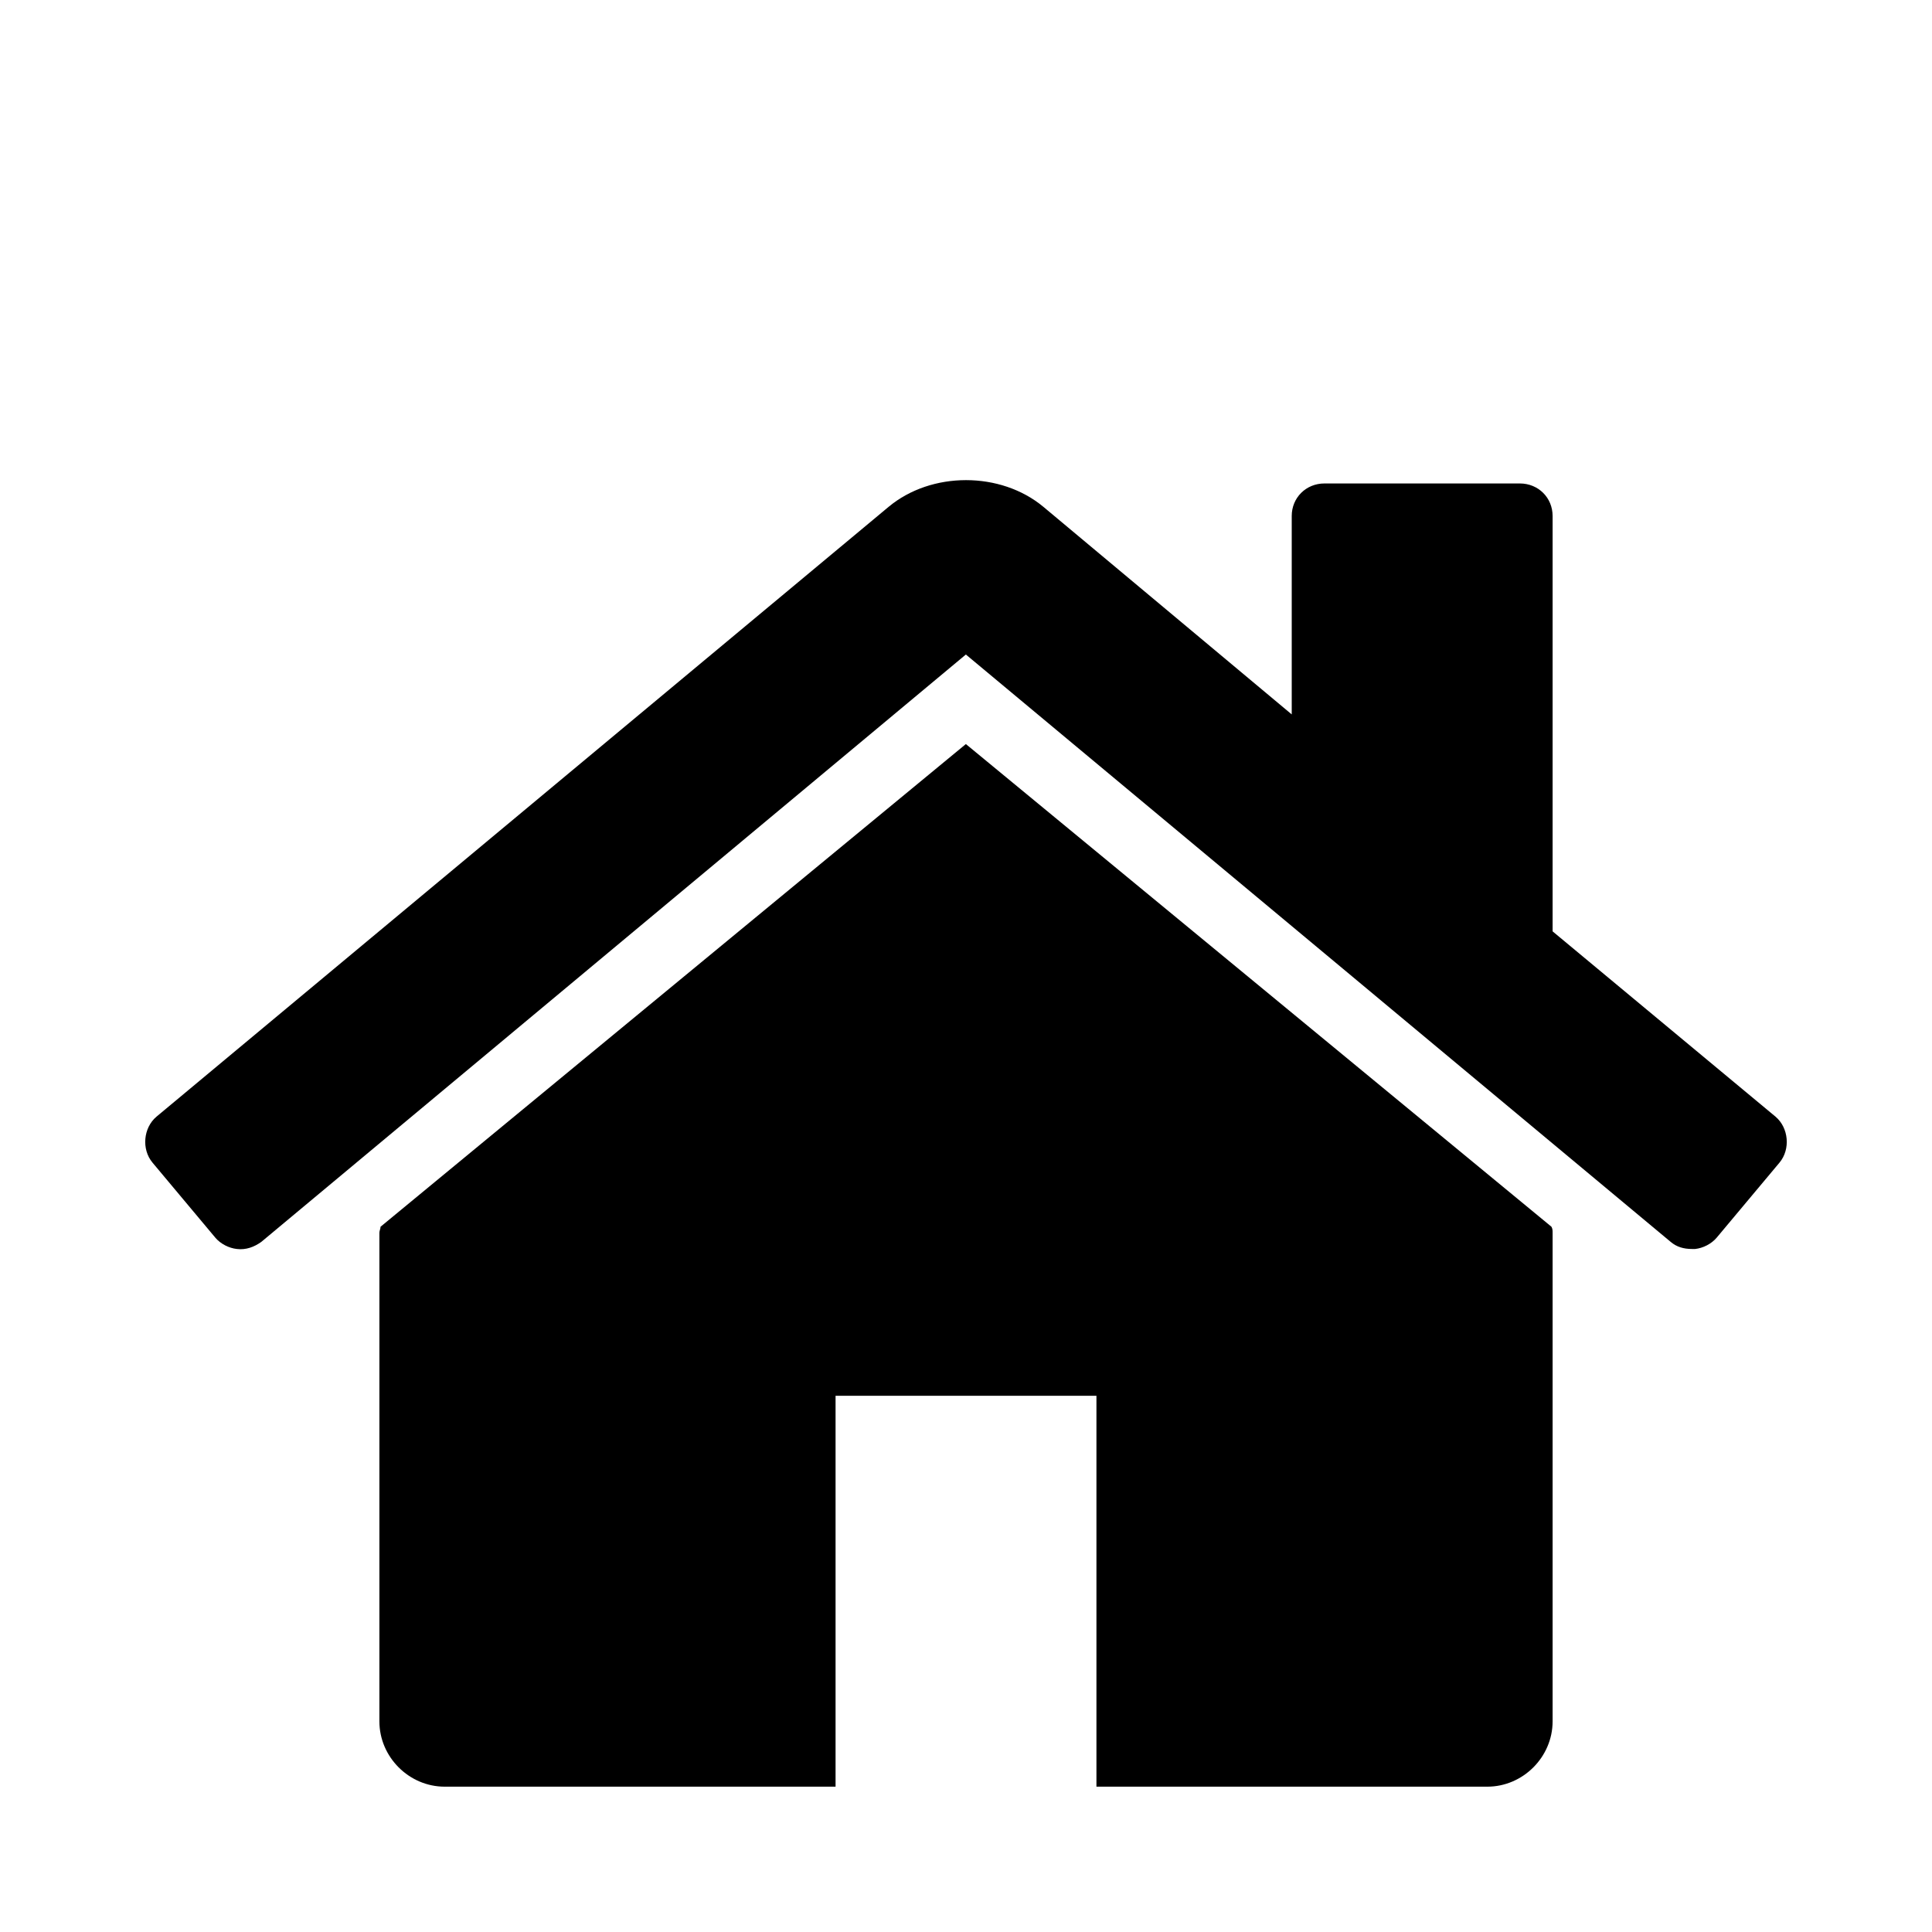
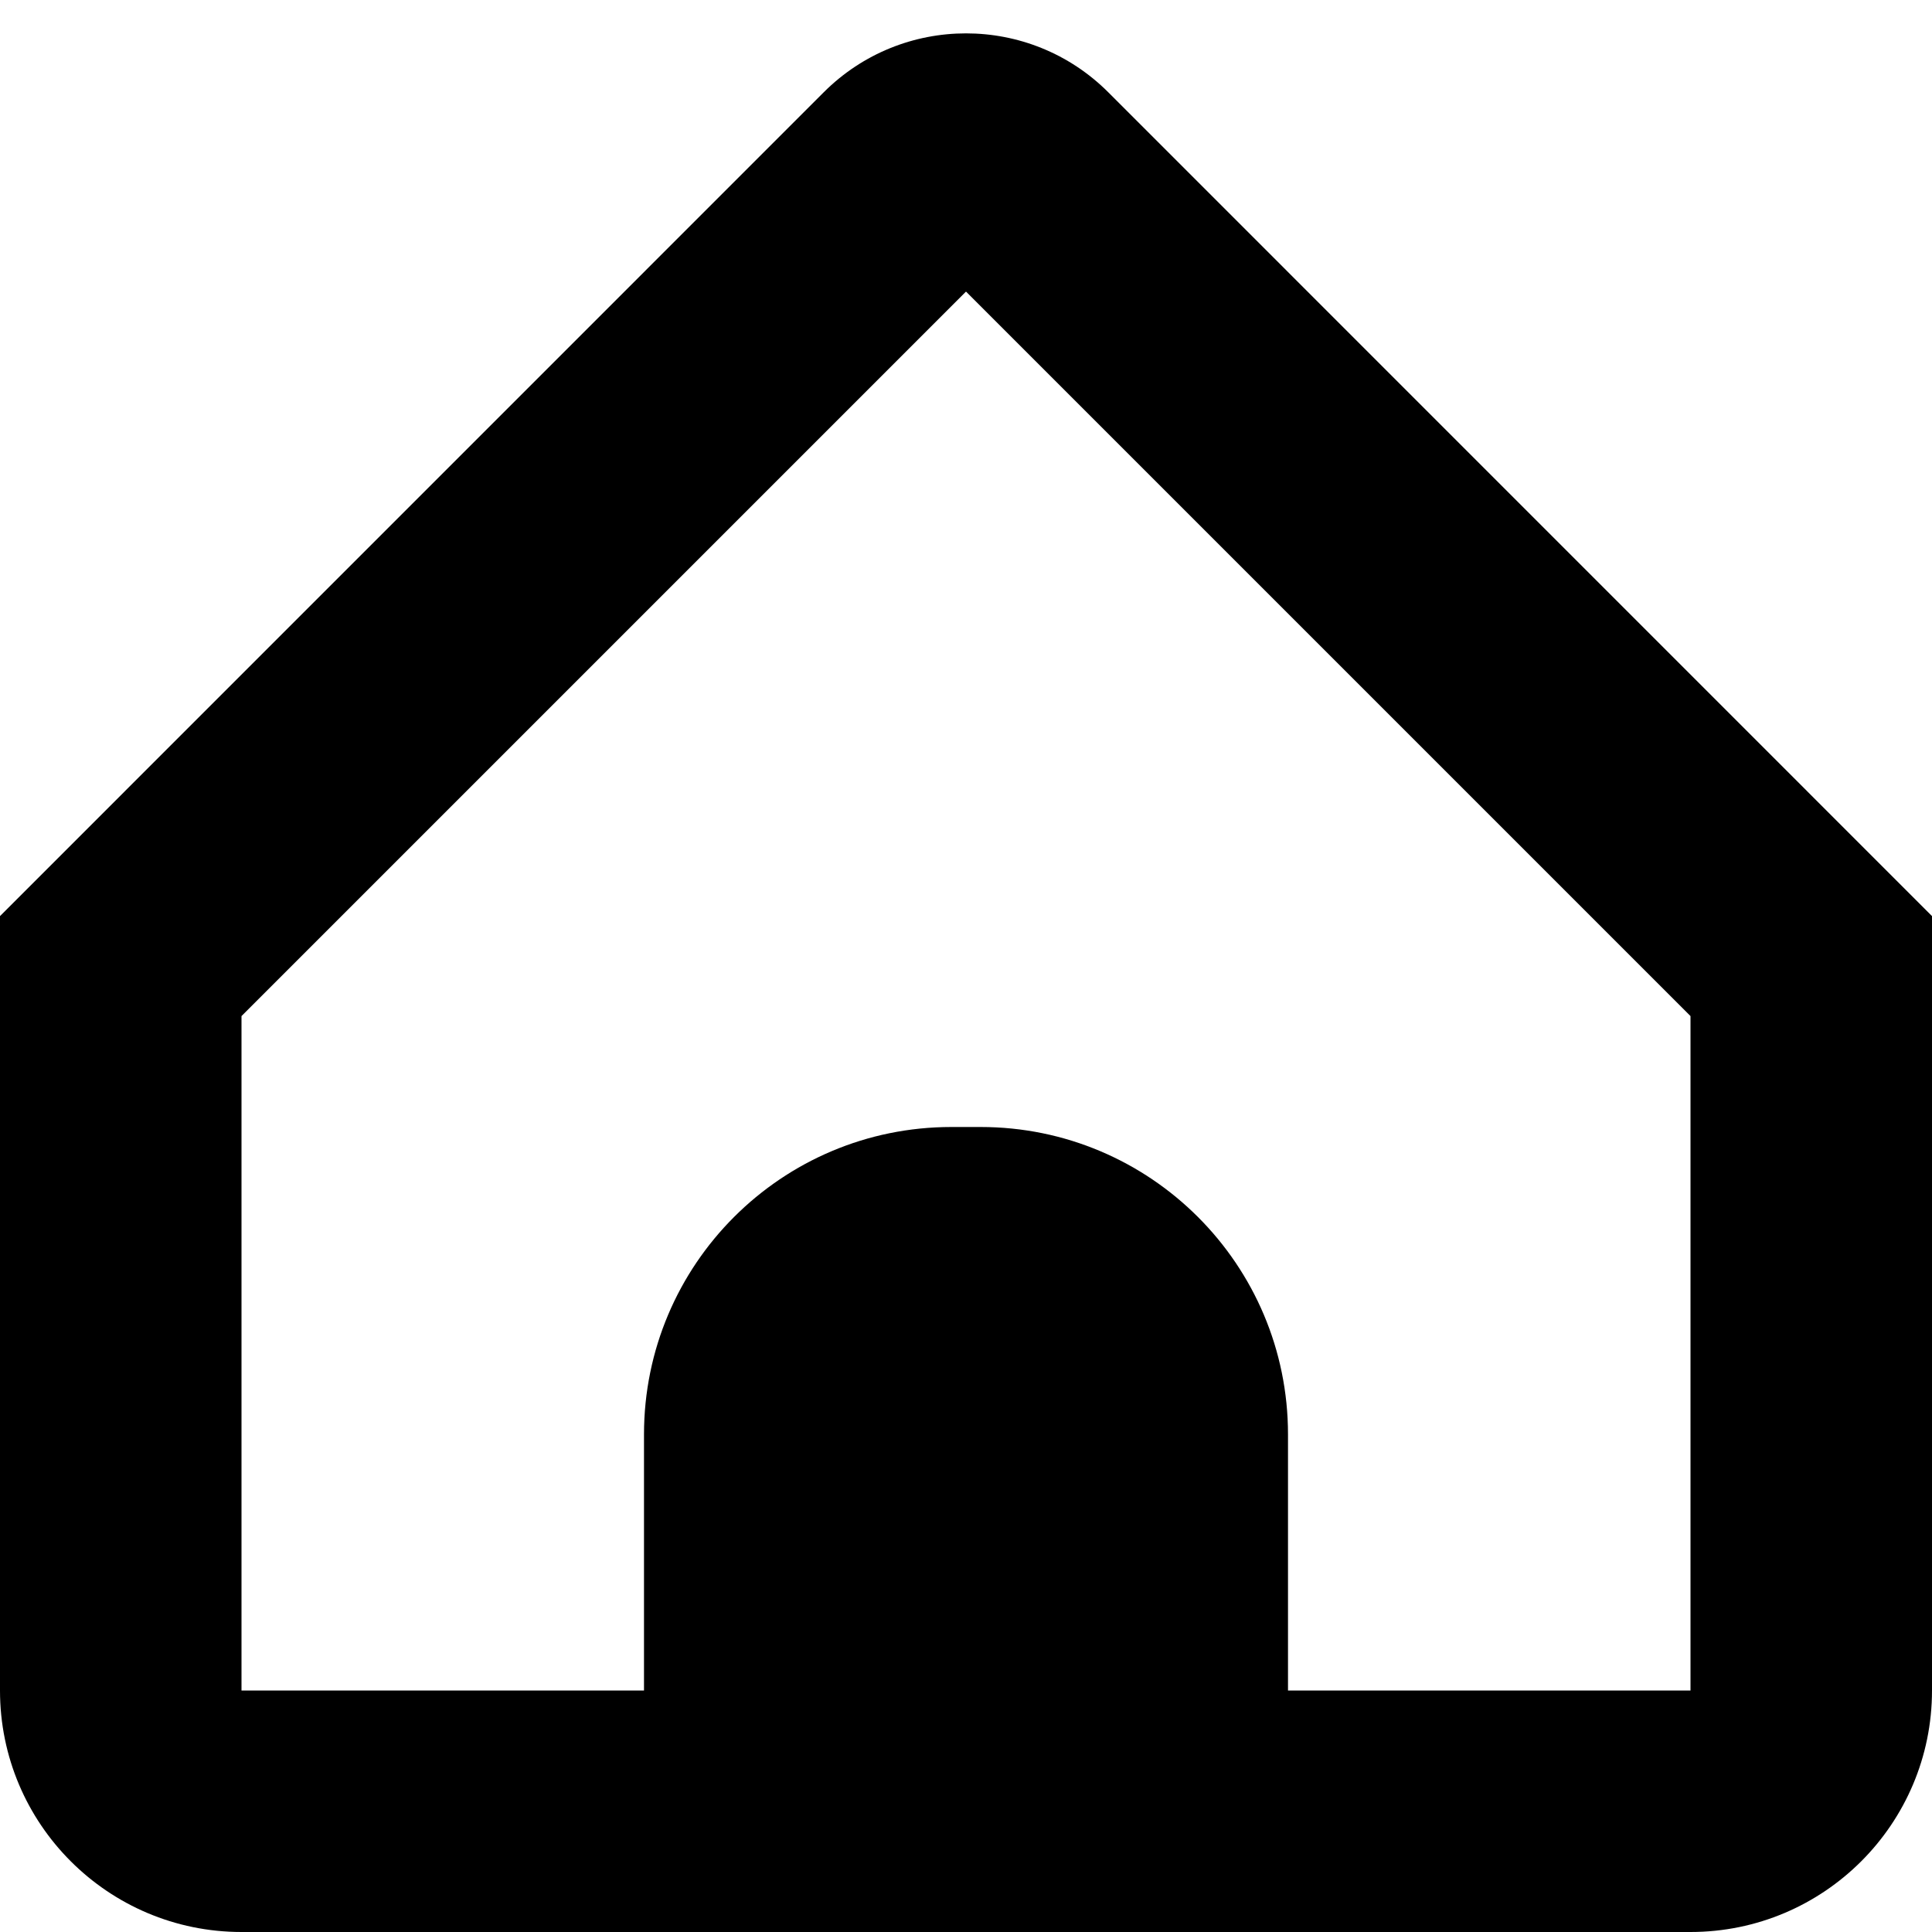
- <svg xmlns="http://www.w3.org/2000/svg" height="72pt" version="1.1" viewBox="0 0 72 72" width="72pt">
-   <defs>
-     <style type="text/css">
- *{stroke-linecap:butt;stroke-linejoin:round;}
-   </style>
-   </defs>
-   <g id="figure_1">
-     <g id="patch_1">
-       <path d="M 0 72  L 72 72  L 72 0  L 0 0  z " style="fill:none;opacity:0;" />
-     </g>
-     <g id="text_1">
-       <path d="M 57.861 45.94  C 57.861 45.866 57.861 45.791 57.818 45.717  L 35.995 27.729  L 14.182 45.717  C 14.182 45.791 14.139 45.866 14.139 45.94  L 14.139 64.151  C 14.139 65.479 15.244 66.584 16.572 66.584  L 31.139 66.584  L 31.139 52.017  L 40.861 52.017  L 40.861 66.584  L 55.428 66.584  C 56.756 66.584 57.861 65.479 57.861 64.151  z M 66.318 43.326  C 66.733 42.827 66.658 42.03 66.17 41.616  L 57.861 34.709  L 57.861 19.229  C 57.861 18.549 57.33 18.017 56.639 18.017  L 49.361 18.017  C 48.67 18.017 48.139 18.549 48.139 19.229  L 48.139 26.624  L 38.885 18.889  C 37.291 17.561 34.709 17.561 33.115 18.889  L 5.83 41.616  C 5.342 42.03 5.267 42.827 5.682 43.326  L 8.03 46.131  C 8.221 46.354 8.529 46.514 8.827 46.546  C 9.167 46.588 9.475 46.471 9.74 46.28  L 35.995 24.392  L 62.26 46.28  C 62.483 46.471 62.748 46.546 63.057 46.546  C 63.088 46.546 63.131 46.546 63.173 46.546  C 63.471 46.514 63.779 46.354 63.97 46.131  z " />
-     </g>
-   </g>
+ <svg xmlns="http://www.w3.org/2000/svg" id="Isolation_Mode" data-name="Isolation Mode" viewBox="0 0 24 24" width="512" height="512">
+   <path d="M13.768,1.147a2.5,2.5,0,0,0-3.536,0L0,11.38V21a3,3,0,0,0,3,3H21a3,3,0,0,0,3-3V11.38ZM21,21H16V17.818A3.818,3.818,0,0,0,12.182,14h-.364A3.818,3.818,0,0,0,8,17.818V21H3V12.622l9-9,9,9Z" />
</svg>
